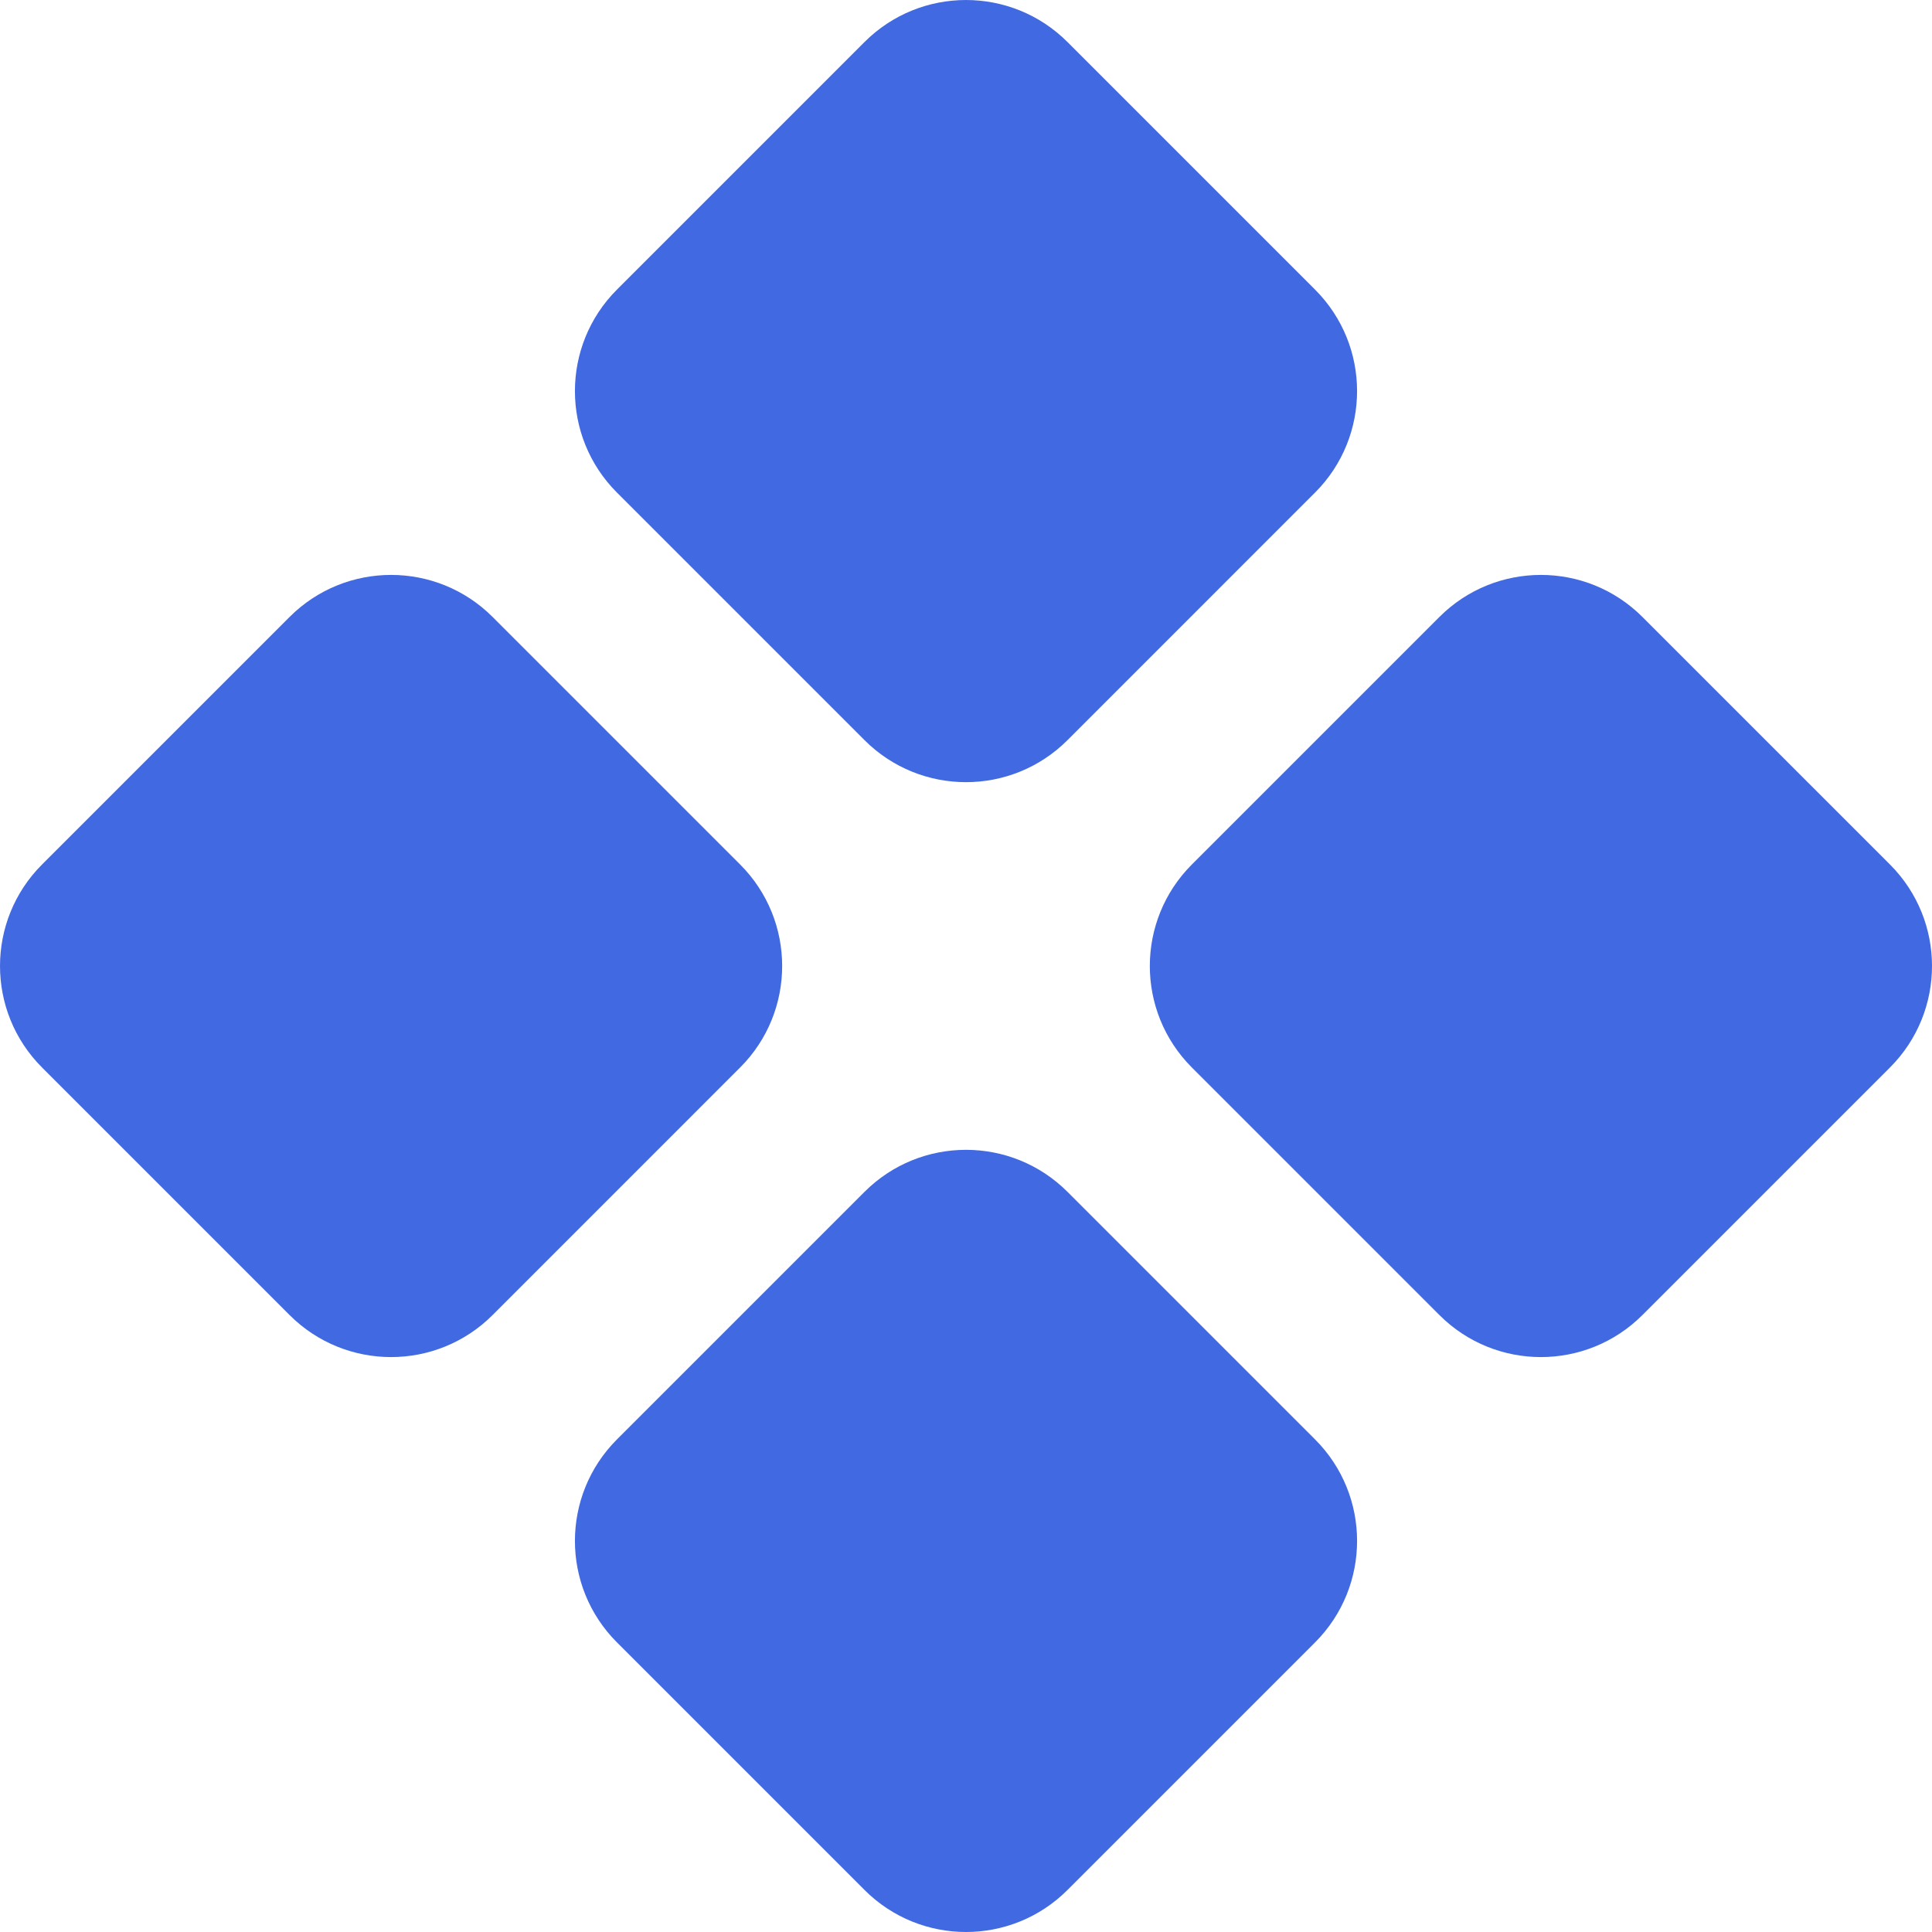
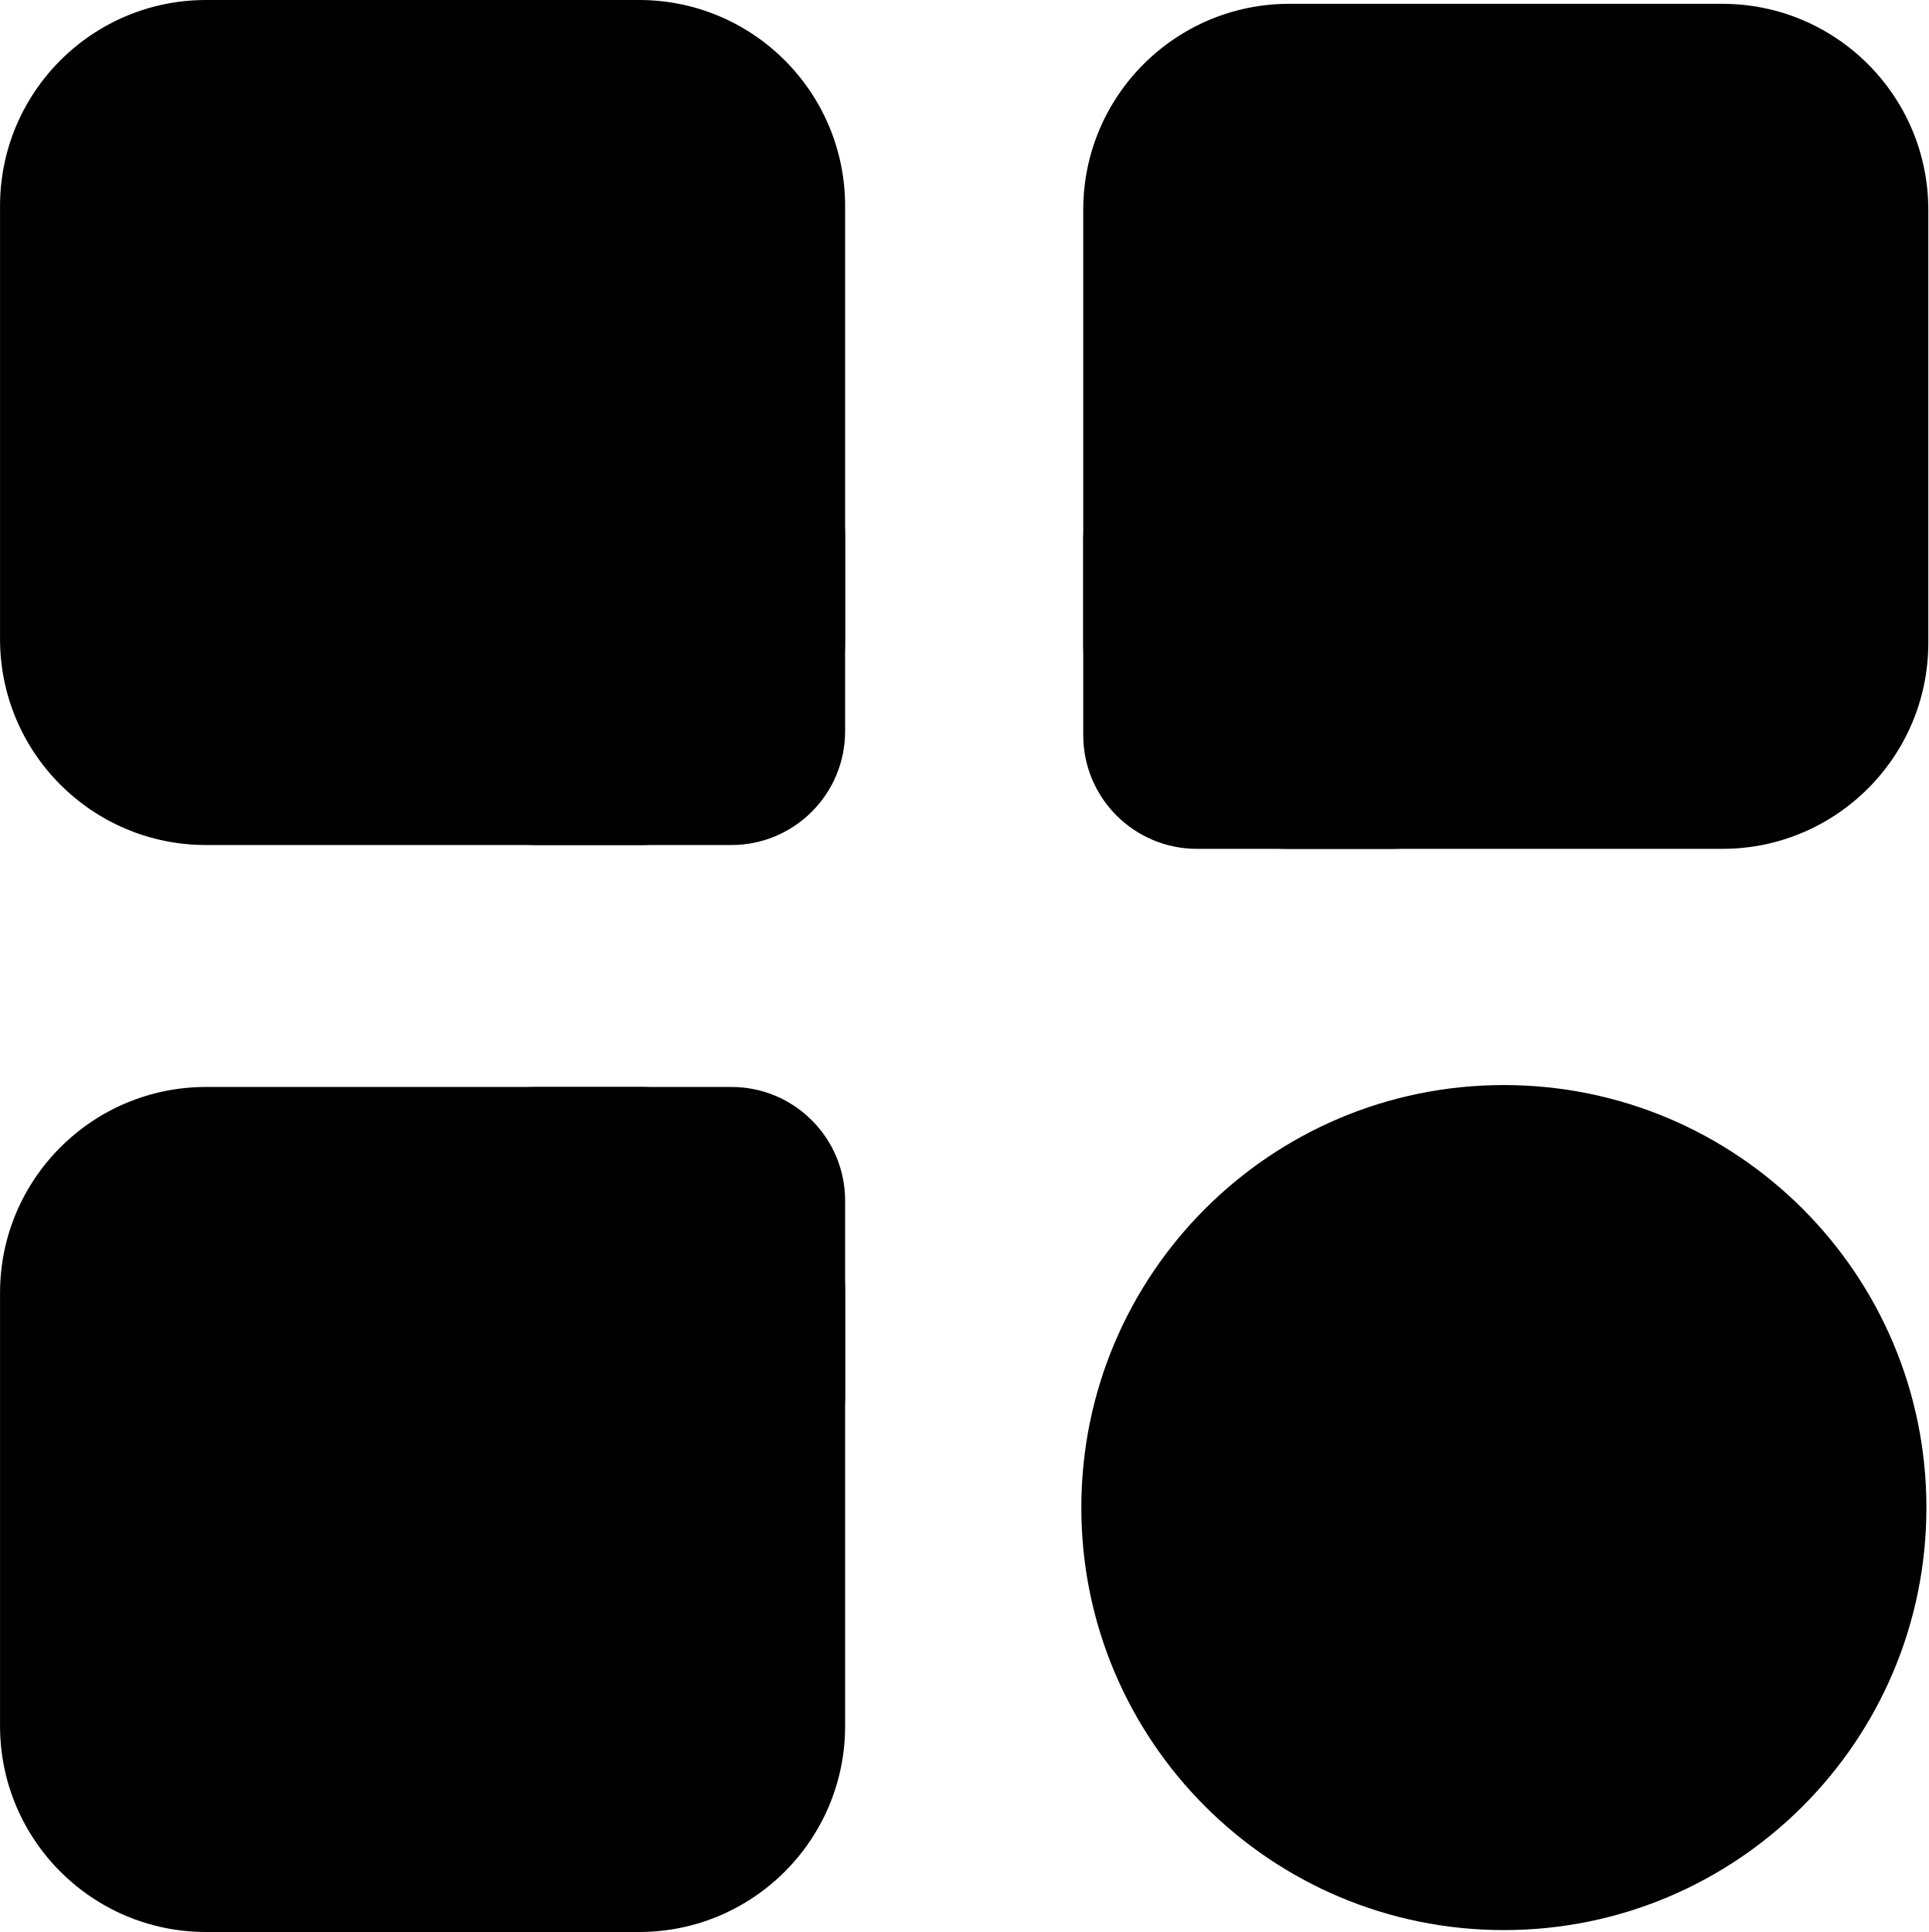
- <svg xmlns="http://www.w3.org/2000/svg" xml:space="preserve" width="13.742in" height="13.742in" version="1.1" style="clip-rule:evenodd;fill-rule:evenodd;image-rendering:optimizeQuality;shape-rendering:geometricPrecision;text-rendering:geometricPrecision" viewBox="0 0 13741.565 13741.55" id="svg2">
+ <svg xmlns="http://www.w3.org/2000/svg" xmlns:xlink="http://www.w3.org/1999/xlink" xml:space="preserve" width="10.295in" height="10.315in" version="1.1" style="clip-rule:evenodd;fill-rule:evenodd;image-rendering:optimizeQuality;shape-rendering:geometricPrecision;text-rendering:geometricPrecision" viewBox="0 0 10294.556 10314.907" id="svg2">
  <defs id="defs1">
    <style type="text/css" id="style1">
   
    .fil0 {fill:#1977F3;fill-rule:nonzero}
    .fil1 {fill:#FEFEFE;fill-rule:nonzero}
   
  </style>
-     <linearGradient id="paint0_linear_105_379" x1="154.166" y1="35.943" x2="47.248" y2="144.745" gradientUnits="userSpaceOnUse">
-       <stop offset="0.051" stop-color="#FFB6E1" id="stop1" style="stop-color:#4169e1;stop-opacity:1;" />
-       <stop offset="1" stop-color="#FBE3EA" id="stop2" style="stop-color:#829ceb;stop-opacity:1;" />
-     </linearGradient>
  </defs>
-   <g id="Layer_x0020_1" transform="translate(-40.14679,-277.7851)">
-     <g style="fill:none" id="g2" transform="matrix(72.93737,0,0,72.93737,40.14679,277.7851)">
-       <path d="m 160.164,128.238 c -5.467,5.467 -14.332,5.467 -19.799,0 l -24.137,-24.138 c -5.468,-5.467 -5.468,-14.331 0,-19.799 l 24.137,-24.137 c 5.467,-5.467 14.332,-5.467 19.799,0 l 24.138,24.137 c 5.467,5.467 5.467,14.332 0,19.799 z m -112.127,0 c -5.467,5.467 -14.332,5.467 -19.799,0 l -24.137,-24.138 c -5.467,-5.467 -5.467,-14.331 -10e-6,-19.799 l 24.137,-24.137 c 5.467,-5.467 14.332,-5.467 19.799,0 l 24.137,24.137 c 5.467,5.467 5.467,14.332 0,19.799 z m 56.064,56.063 c -5.468,5.468 -14.332,5.468 -19.799,0 l -24.137,-24.137 c -5.467,-5.467 -5.467,-14.332 0,-19.799 l 24.137,-24.137 c 5.467,-5.468 14.332,-5.468 19.799,0 l 24.137,24.137 c 5.467,5.467 5.467,14.332 0,19.799 z m 0,-112.127 c -5.468,5.467 -14.332,5.467 -19.799,0 l -24.137,-24.137 c -5.467,-5.467 -5.467,-14.332 0,-19.799 L 84.301,4.101 c 5.467,-5.467 14.332,-5.467 19.799,-10e-6 l 24.137,24.137 c 5.467,5.467 5.467,14.332 0,19.799 z" fill="url(#paint0_linear_105_379)" id="path1-3" style="fill:#4169e1;fill-opacity:1" />
+   <g id="Layer_x0020_1" transform="translate(-1763.653,-1991.099)">
+     <g id="g5">
+       <rect style="fill:currentColor;fill-opacity:1;stroke-width:16;stroke-dasharray:none" id="rect1" width="4511.635" height="4511.635" x="1763.653" y="1991.099" ry="1099.985" />
+       <rect style="clip-rule:evenodd;fill:currentColor;fill-opacity:1;fill-rule:evenodd;stroke-width:16;stroke-dasharray:none;image-rendering:optimizeQuality;shape-rendering:geometricPrecision;text-rendering:geometricPrecision" id="rect1-4" width="4511.635" height="4511.635" x="7546.575" y="2011.474" ry="1099.985" />
+       <rect style="clip-rule:evenodd;fill:currentColor;fill-opacity:1;fill-rule:evenodd;stroke-width:15.669;image-rendering:optimizeQuality;shape-rendering:geometricPrecision;text-rendering:geometricPrecision" id="rect1-0" width="4511.635" height="4511.635" x="7536.391" y="7784.185" ry="2255.818" />
+       <rect style="clip-rule:evenodd;fill:currentColor;fill-opacity:1;fill-rule:evenodd;stroke-width:16;stroke-dasharray:none;image-rendering:optimizeQuality;shape-rendering:geometricPrecision;text-rendering:geometricPrecision" id="rect1-2" width="4511.635" height="4511.635" x="1763.682" y="7794.371" ry="1099.985" />
+       <rect style="fill:currentColor;stroke-width:30.029;stroke-dasharray:none" id="rect3" width="2255.818" height="2255.817" x="4019.499" y="7794.371" ry="607.22" />
+       <use x="0" y="0" xlink:href="#rect3" id="use3" transform="translate(3527.076,-3527.08)" />
+       <use x="0" y="0" xlink:href="#use3" id="use4" transform="translate(-3527.104,-20.37517)" />
    </g>
  </g>
</svg>
